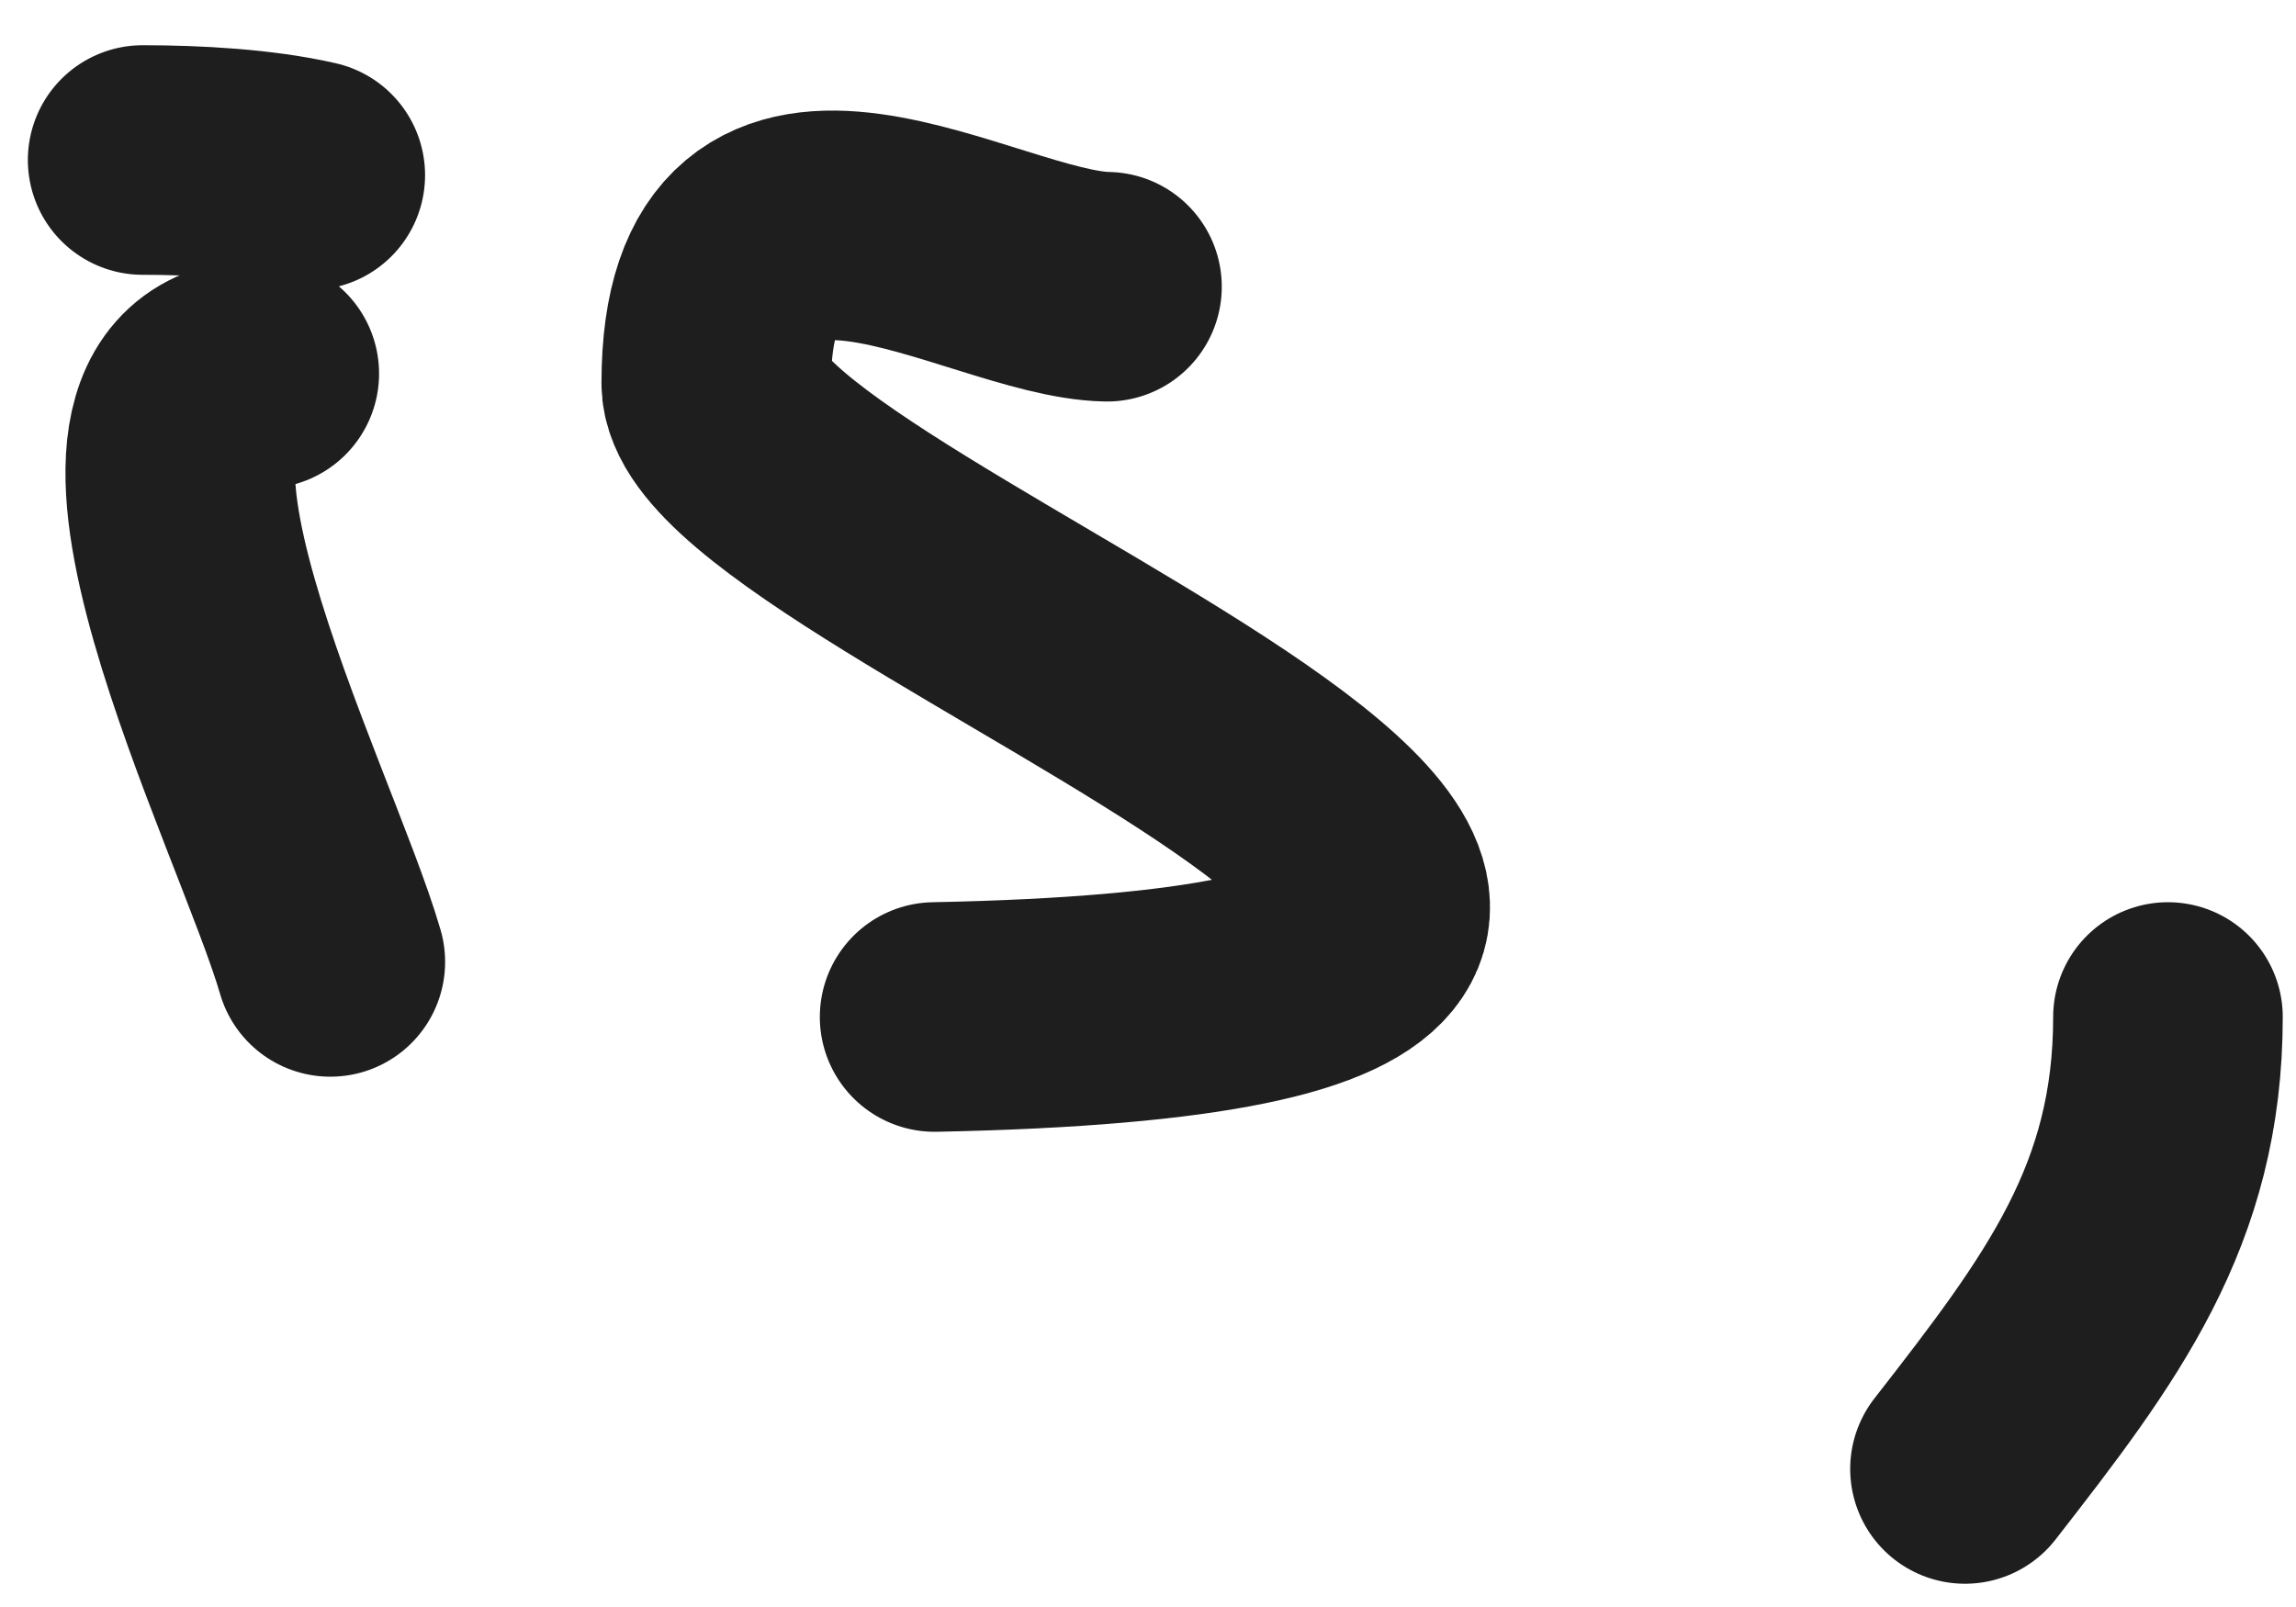
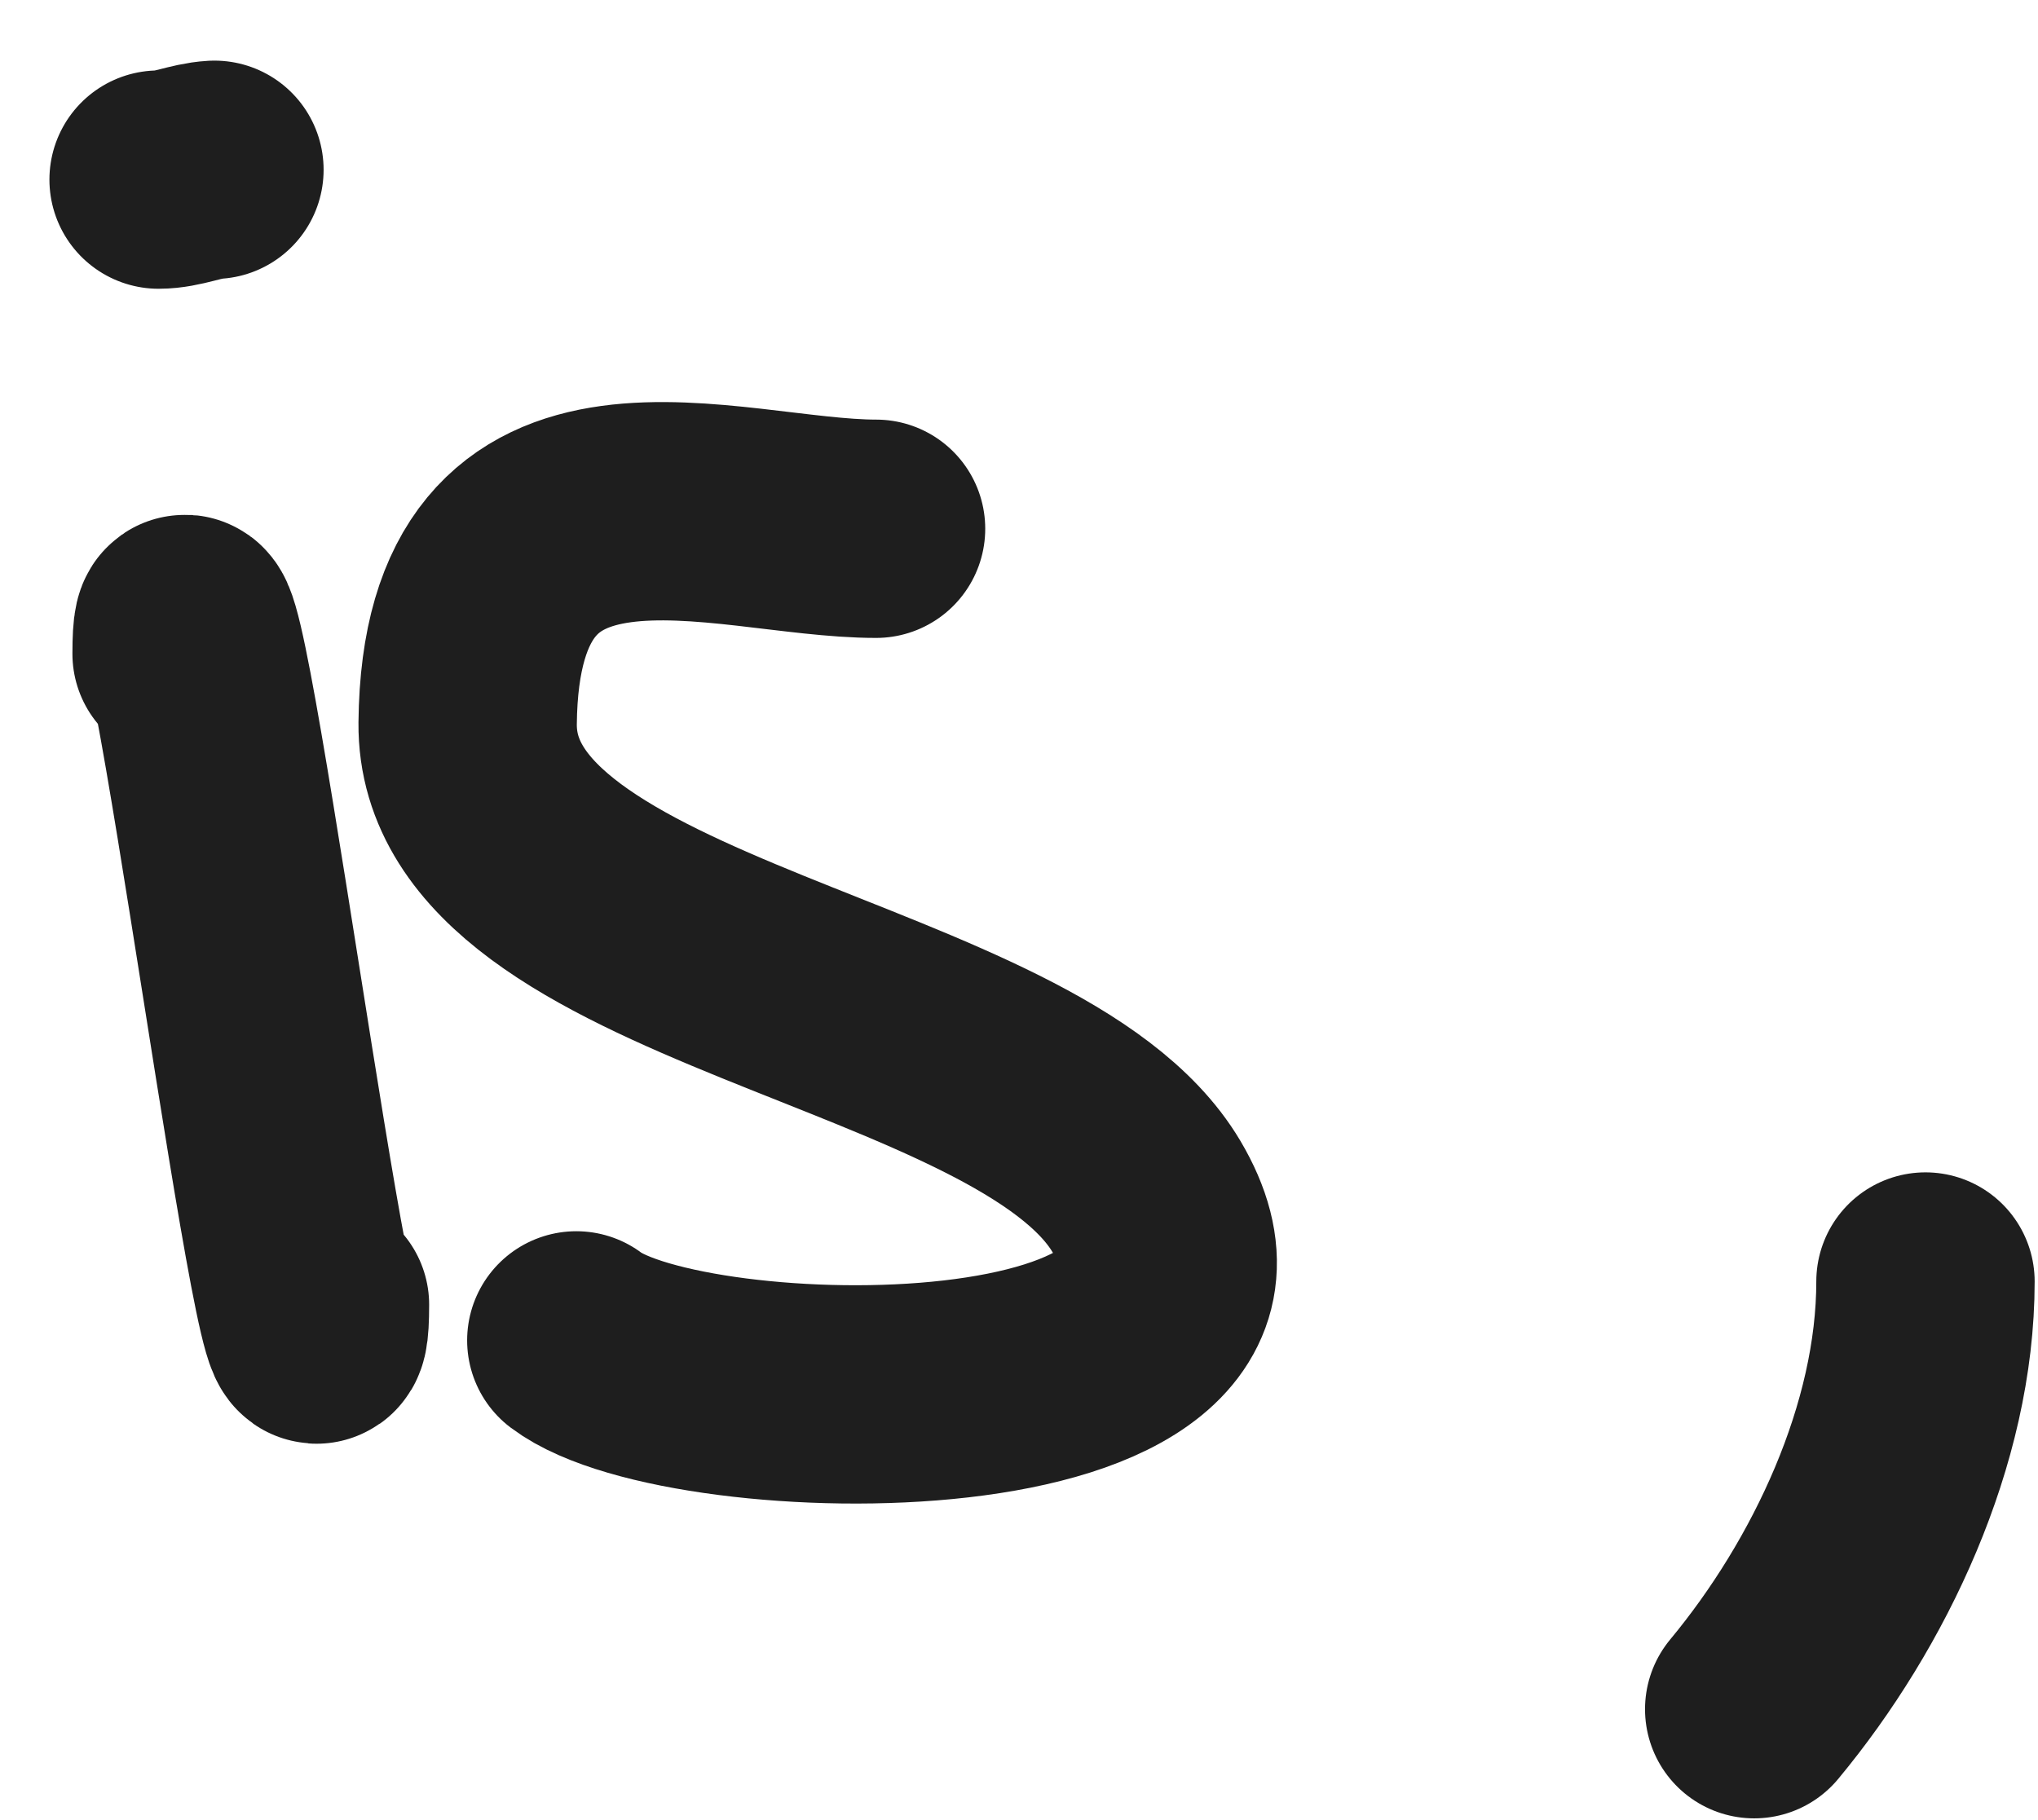
- <svg xmlns="http://www.w3.org/2000/svg" width="30" height="21" viewBox="0 0 30 21" fill="none">
-   <path d="M3.453 4.882C0.791 4.882 3.733 10.554 4.316 12.57" stroke="#1E1E1E" stroke-width="3" stroke-linecap="round" stroke-linejoin="round" />
-   <path d="M4.054 2.289C3.39 2.136 2.549 2.091 1.864 2.091" stroke="#1E1E1E" stroke-width="3" stroke-linecap="round" stroke-linejoin="round" />
-   <path d="M14.464 3.747C12.818 3.718 9.359 1.298 9.359 5.008C9.359 7.324 26.66 13.003 12.212 13.29" stroke="#1E1E1E" stroke-width="3" stroke-linecap="round" stroke-linejoin="round" />
-   <path d="M28.327 13.29C28.327 15.752 27.196 17.243 25.675 19.196" stroke="#1E1E1E" stroke-width="3" stroke-linecap="round" stroke-linejoin="round" />
+ <svg xmlns="http://www.w3.org/2000/svg" width="28" height="25" viewBox="0 0 28 25" fill="none">
+   <path d="M2.495 8.984C2.495 5.935 4.396 20.977 4.396 17.929" stroke="#1E1E1E" stroke-width="3" stroke-linecap="round" stroke-linejoin="round" />
+   <path d="M2.946 2.333C2.686 2.348 2.442 2.468 2.179 2.468" stroke="#1E1E1E" stroke-width="3" stroke-linecap="round" stroke-linejoin="round" />
+   <path d="M12.036 7.266C9.957 7.266 6.465 5.837 6.425 9.939C6.393 13.278 14.131 13.716 15.75 16.44C17.688 19.704 9.448 19.572 7.918 18.419" stroke="#1E1E1E" stroke-width="3" stroke-linecap="round" stroke-linejoin="round" />
+   <path d="M26.454 17.61C26.454 19.708 25.416 21.902 24.101 23.487" stroke="#1E1E1E" stroke-width="3" stroke-linecap="round" stroke-linejoin="round" />
</svg>
